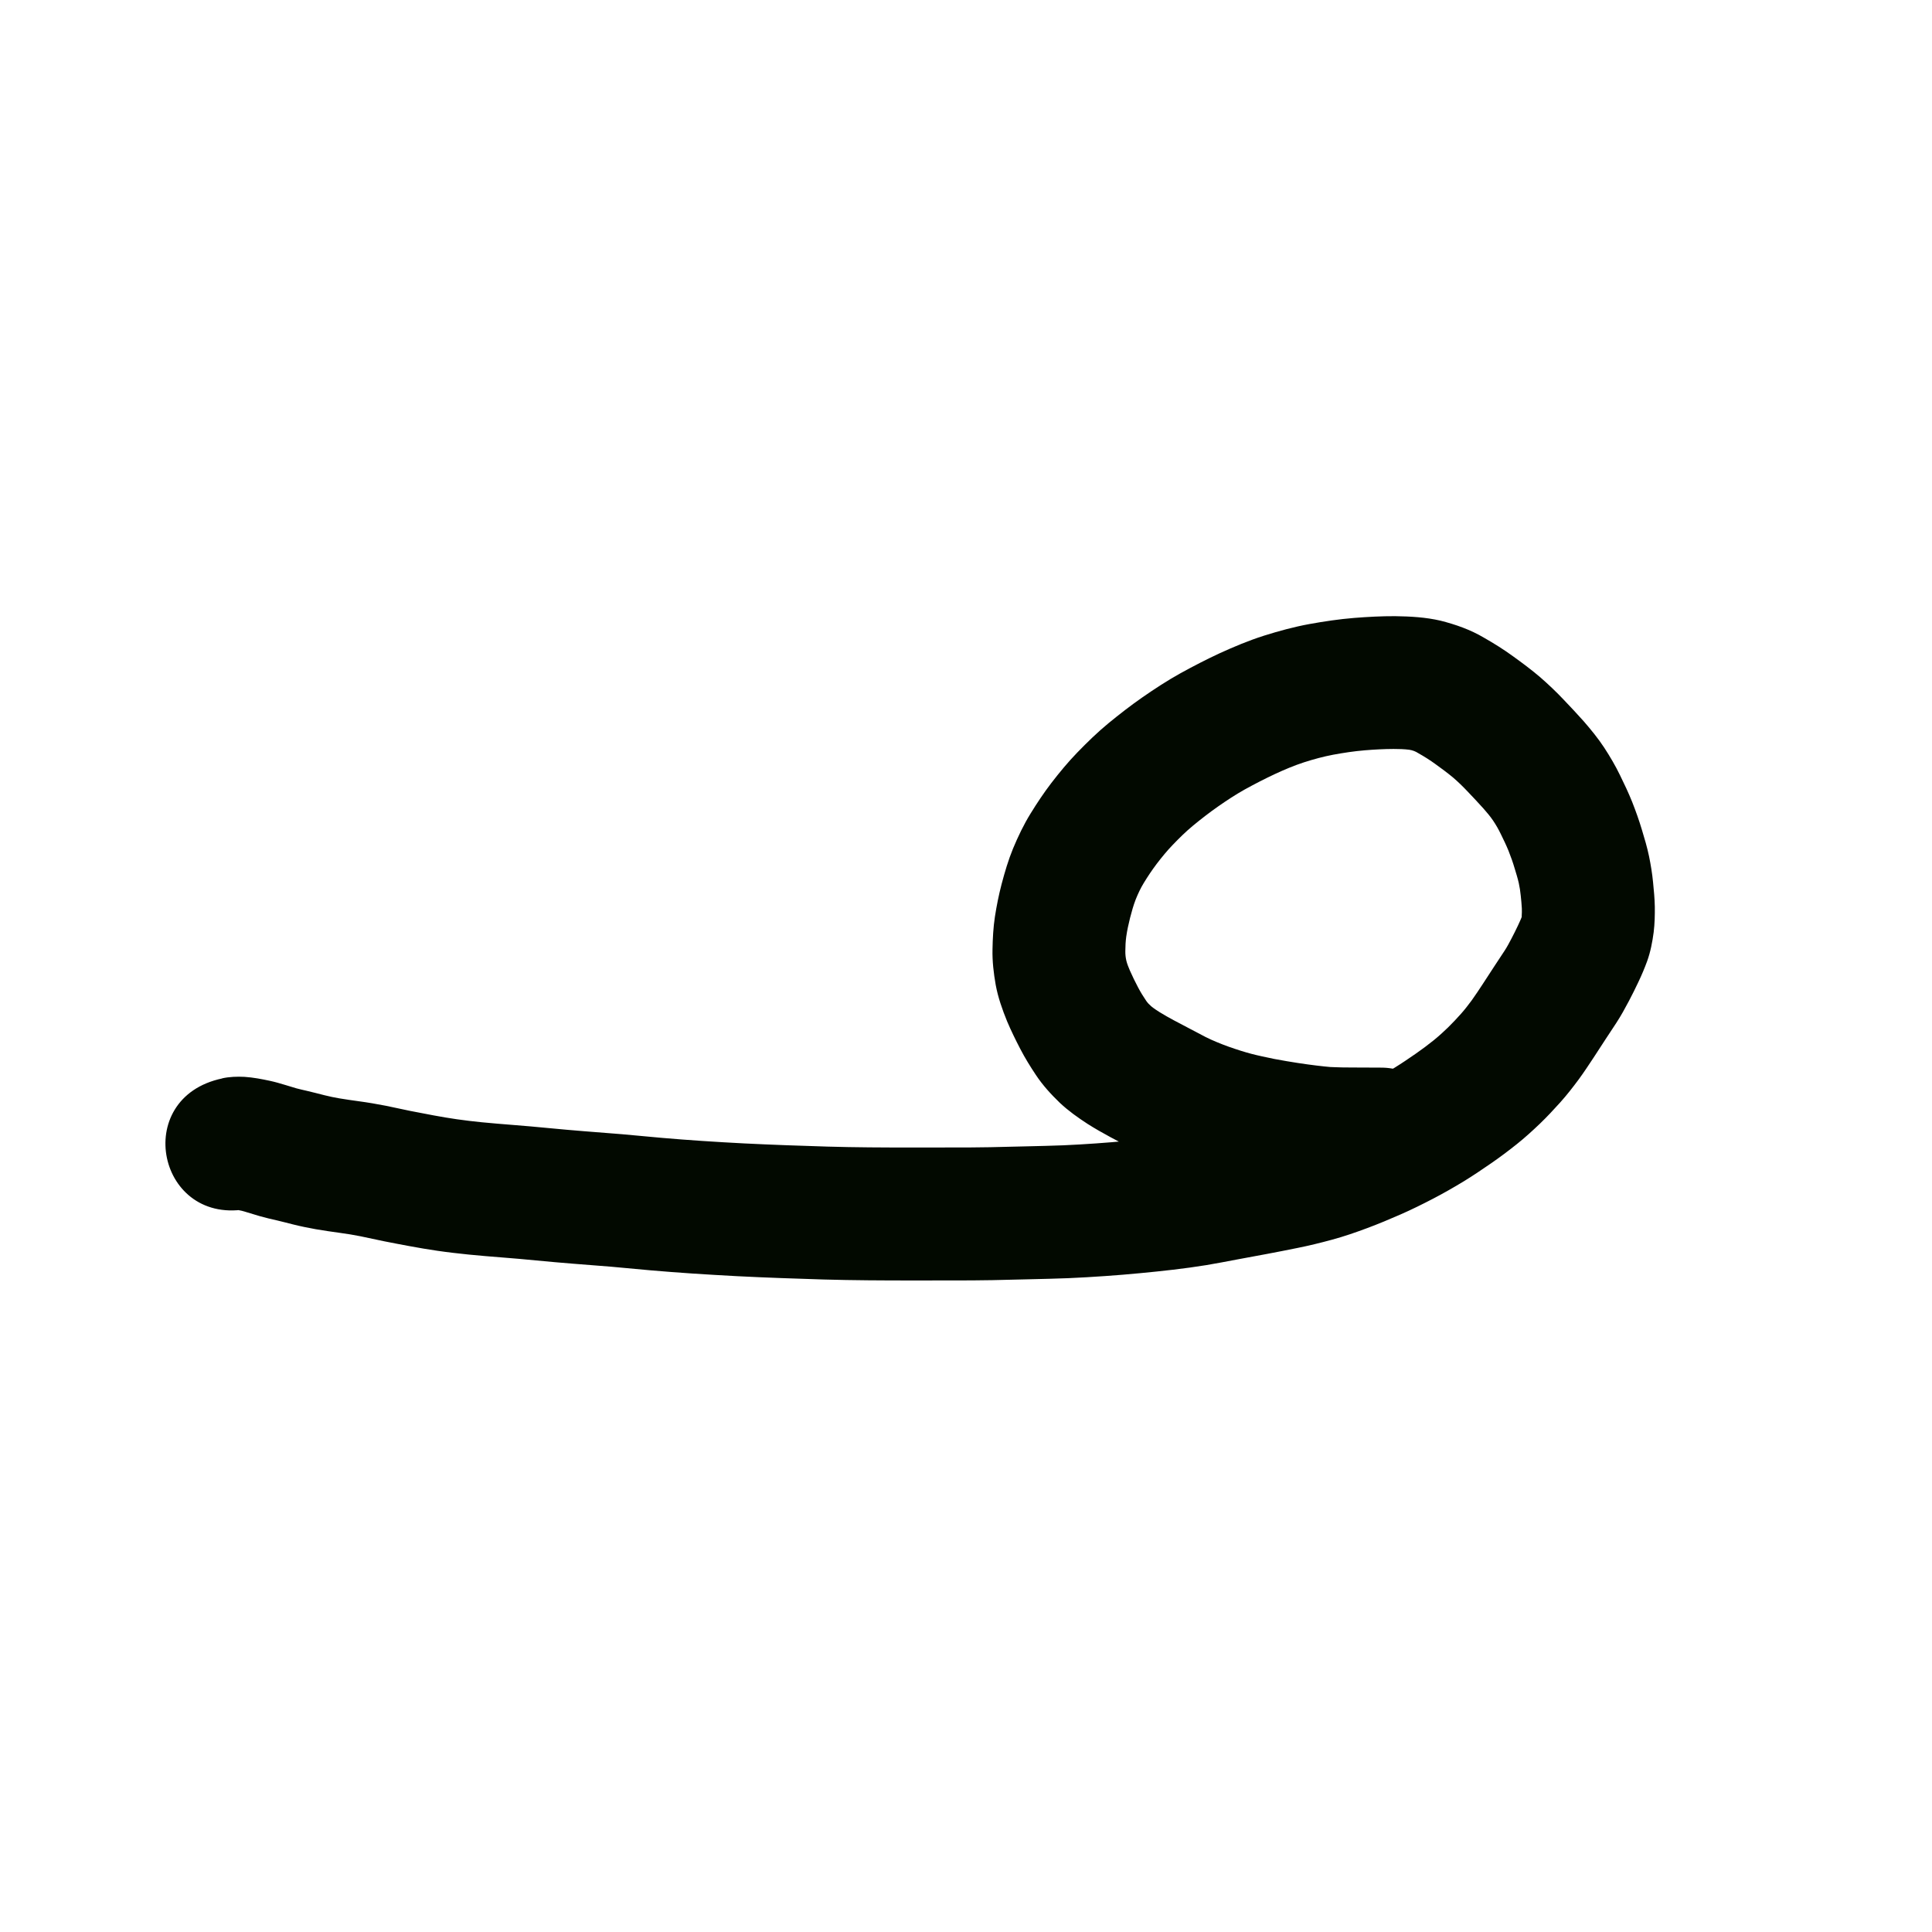
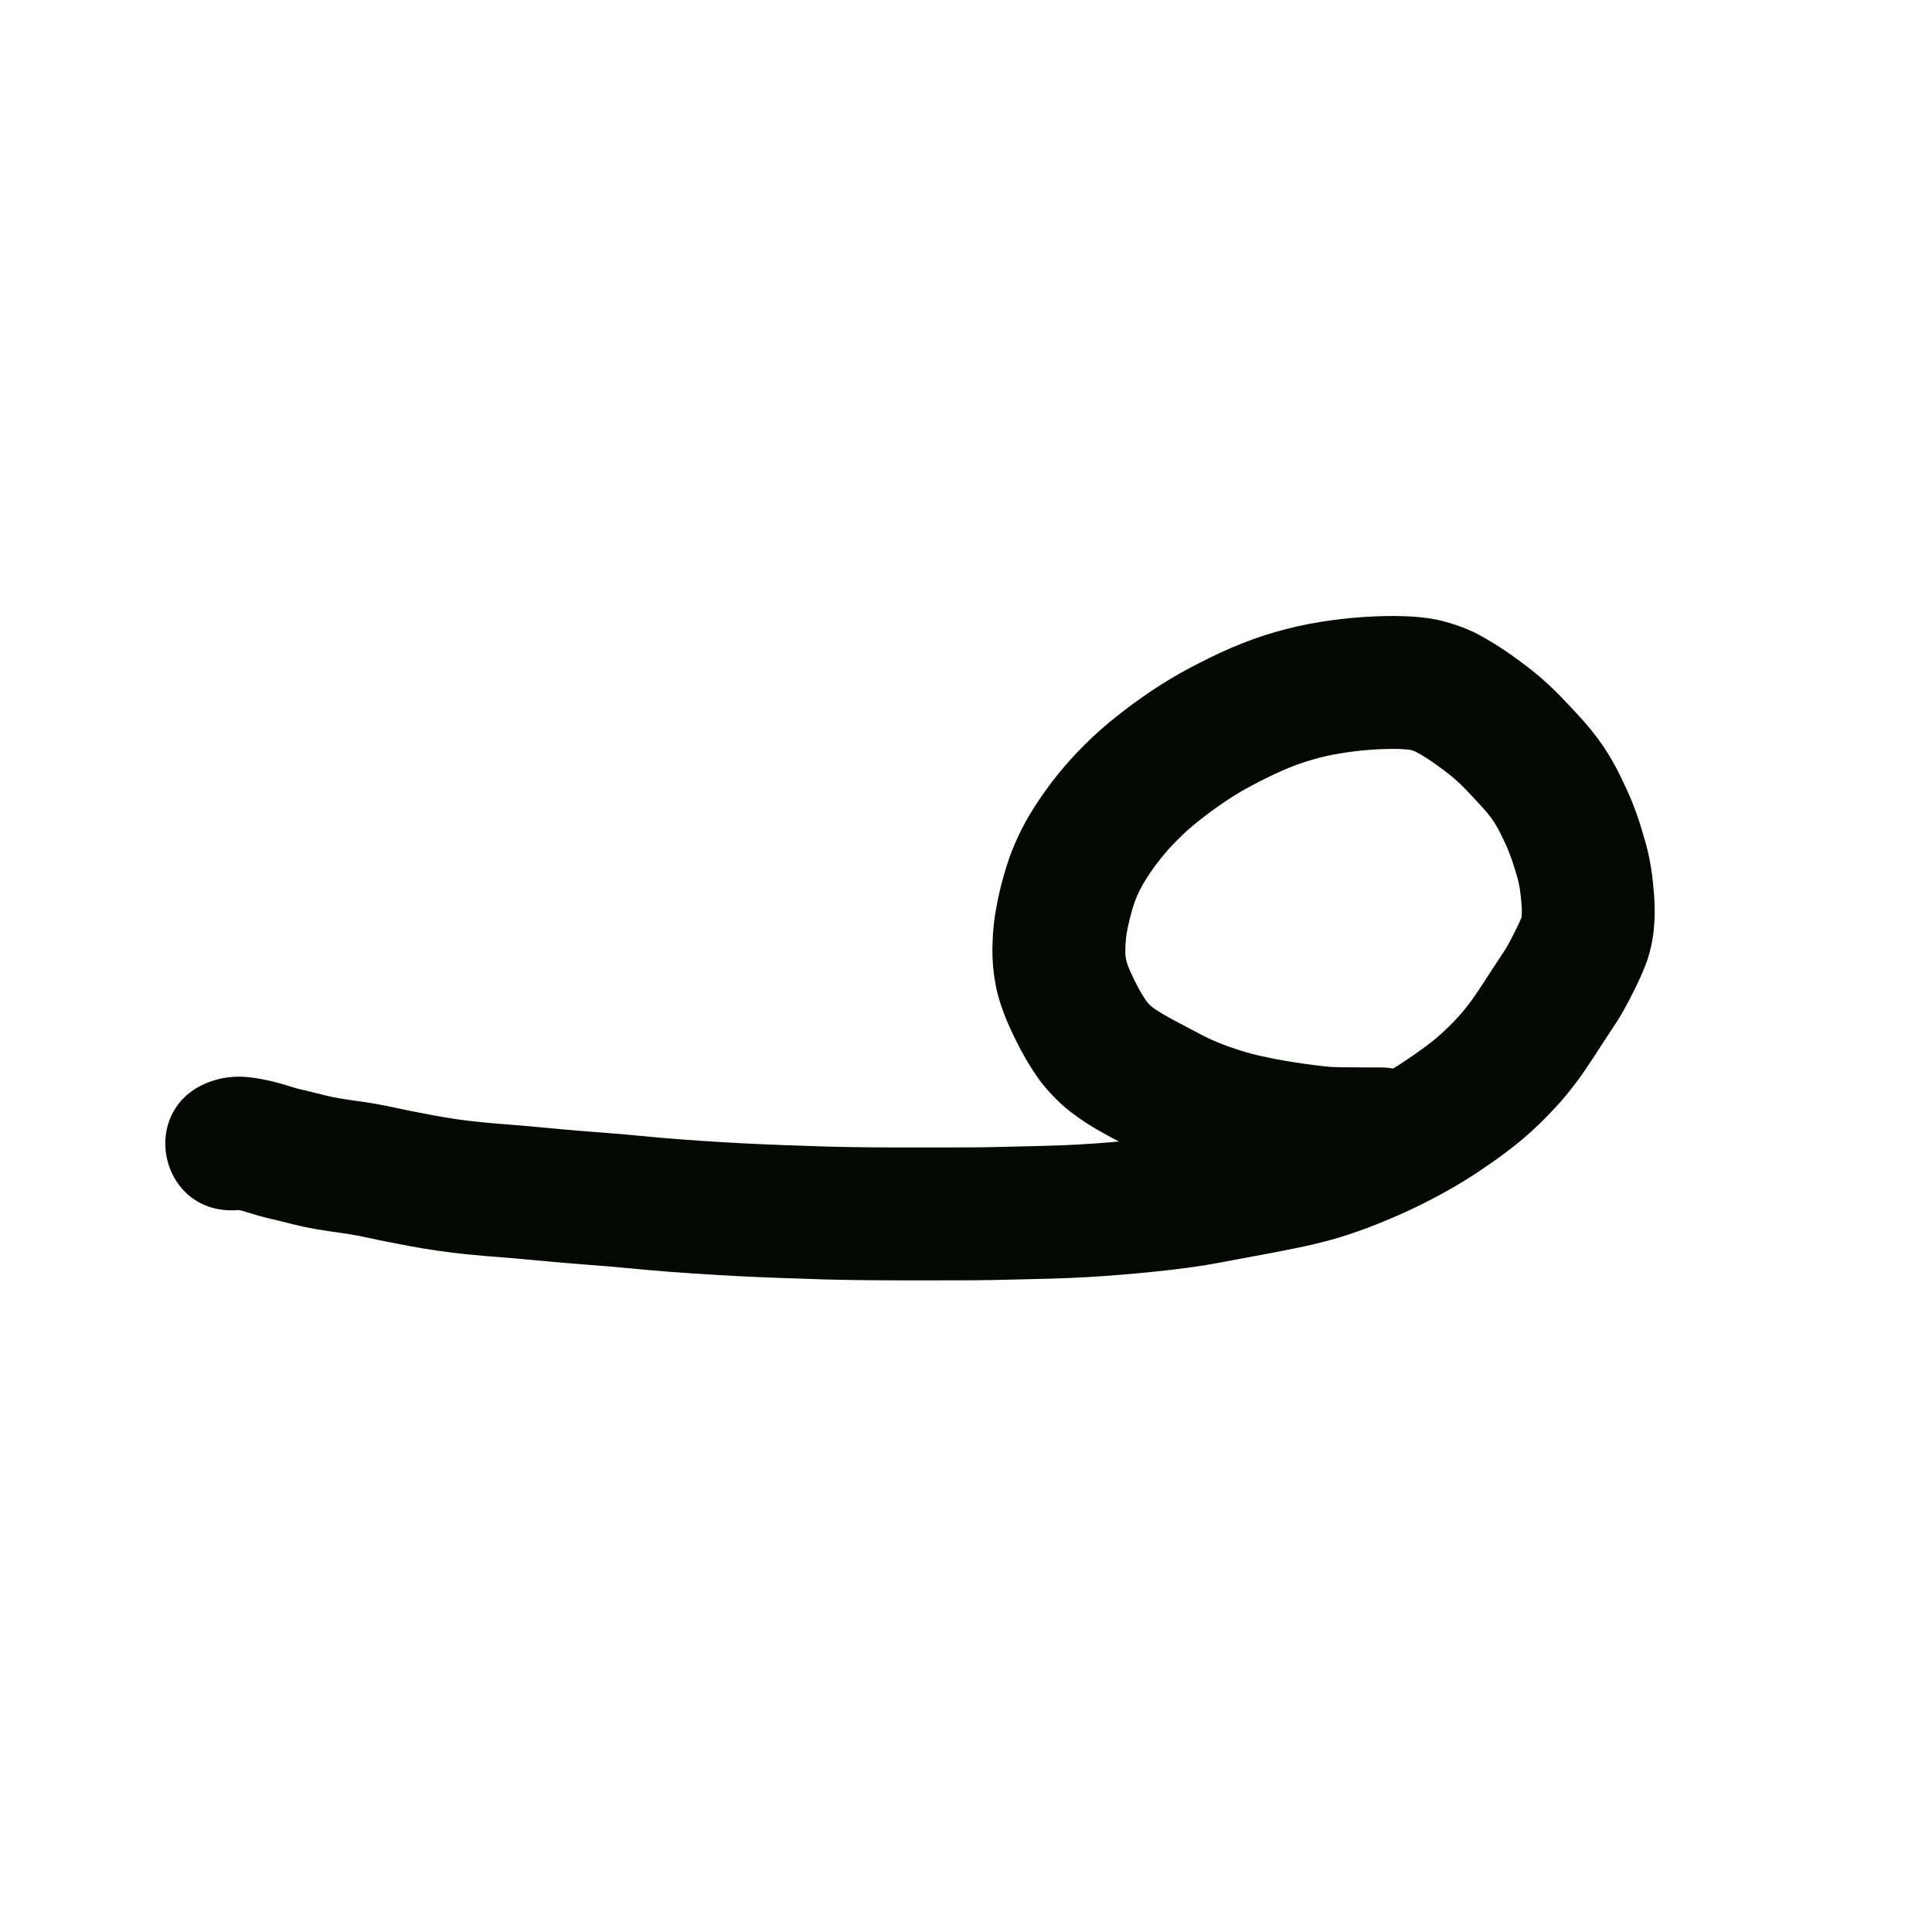
- <svg xmlns="http://www.w3.org/2000/svg" width="10cm" height="10cm" viewBox="0 0 100 100" version="1.1" id="svg8">
-   <defs id="defs2" />
-   <g id="layer1" transform="translate(0,-197)">
-     <path style="opacity:1;fill:#020900;fill-opacity:1;stroke:none;stroke-width:1;stroke-linecap:butt;stroke-linejoin:round;stroke-miterlimit:4;stroke-dasharray:none;stroke-opacity:1" id="path30" d="m 11.498,252.814 c 0.382,-0.082 0.772,-0.096 1.16,-0.076 0.226,0.014 0.451,0.045 0.675,0.081 0.21,0.035 0.418,0.078 0.626,0.122 0.274,0.058 0.542,0.137 0.81,0.218 0.192,0.057 0.383,0.119 0.576,0.174 0.181,0.049 0.365,0.088 0.548,0.131 0.307,0.071 0.612,0.153 0.918,0.229 0.247,0.064 0.498,0.112 0.75,0.157 0.332,0.057 0.666,0.102 0.999,0.149 0.476,0.064 0.949,0.145 1.42,0.237 0.42,0.088 0.839,0.181 1.26,0.266 0.405,0.081 0.812,0.157 1.218,0.233 0.394,0.075 0.789,0.138 1.185,0.197 0.434,0.064 0.869,0.112 1.305,0.157 0.526,0.052 1.052,0.094 1.579,0.136 0.623,0.047 1.245,0.105 1.867,0.164 0.61,0.06 1.222,0.112 1.833,0.162 0.657,0.051 1.314,0.101 1.97,0.156 0.688,0.061 1.376,0.128 2.064,0.189 0.695,0.061 1.391,0.112 2.087,0.159 0.723,0.049 1.447,0.09 2.171,0.128 0.72,0.037 1.44,0.065 2.16,0.093 0.72,0.027 1.44,0.05 2.16,0.072 0.715,0.021 1.431,0.032 2.147,0.039 0.729,0.007 1.457,0.008 2.186,0.008 0.705,-2.7e-4 1.41,-0.001 2.115,-0.002 0.652,10e-4 1.304,-0.002 1.957,-0.014 0.653,-0.014 1.306,-0.031 1.958,-0.046 0.61,-0.014 1.219,-0.029 1.829,-0.052 0.566,-0.023 1.131,-0.06 1.696,-0.098 0.548,-0.037 1.095,-0.085 1.642,-0.136 0.524,-0.049 1.048,-0.105 1.571,-0.165 0.47,-0.054 0.939,-0.12 1.406,-0.195 0.482,-0.082 0.961,-0.176 1.441,-0.266 0.505,-0.096 1.011,-0.187 1.517,-0.281 0.496,-0.093 0.992,-0.191 1.486,-0.292 0.449,-0.089 0.892,-0.199 1.334,-0.319 0.421,-0.114 0.831,-0.26 1.239,-0.413 0.455,-0.171 0.904,-0.358 1.349,-0.555 0.437,-0.192 0.865,-0.404 1.289,-0.626 0.399,-0.209 0.791,-0.432 1.176,-0.666 0.373,-0.23 0.735,-0.476 1.096,-0.726 0.321,-0.222 0.634,-0.456 0.938,-0.701 0.256,-0.207 0.498,-0.429 0.735,-0.657 0.236,-0.23 0.46,-0.471 0.68,-0.717 0.198,-0.223 0.379,-0.459 0.556,-0.699 0.196,-0.272 0.379,-0.553 0.564,-0.833 0.197,-0.298 0.391,-0.598 0.585,-0.898 0.182,-0.282 0.371,-0.559 0.554,-0.841 0.126,-0.193 0.233,-0.397 0.34,-0.601 0.123,-0.234 0.24,-0.47 0.353,-0.709 0.068,-0.154 0.145,-0.305 0.199,-0.464 -0.024,0.057 -0.014,-0.014 -0.013,-0.034 0.009,-0.122 0.01,-0.245 0.006,-0.368 -0.011,-0.223 -0.034,-0.445 -0.057,-0.666 -0.021,-0.217 -0.055,-0.432 -0.101,-0.646 -0.057,-0.254 -0.135,-0.503 -0.211,-0.752 -0.092,-0.314 -0.201,-0.622 -0.322,-0.925 -0.121,-0.296 -0.261,-0.584 -0.402,-0.871 -0.116,-0.24 -0.248,-0.471 -0.397,-0.691 -0.148,-0.219 -0.32,-0.42 -0.495,-0.619 -0.266,-0.297 -0.54,-0.587 -0.815,-0.876 -0.245,-0.259 -0.499,-0.508 -0.77,-0.739 -0.29,-0.24 -0.593,-0.464 -0.898,-0.683 -0.286,-0.209 -0.586,-0.398 -0.895,-0.571 -0.144,-0.094 -0.295,-0.148 -0.463,-0.175 -0.27,-0.035 -0.542,-0.04 -0.814,-0.041 -0.498,0.002 -0.996,0.029 -1.492,0.07 -0.548,0.046 -1.092,0.128 -1.633,0.228 -0.513,0.097 -1.016,0.235 -1.512,0.394 -0.515,0.167 -1.014,0.38 -1.505,0.607 -0.532,0.249 -1.054,0.519 -1.569,0.803 -0.471,0.264 -0.921,0.561 -1.363,0.869 -0.453,0.316 -0.89,0.656 -1.316,1.007 -0.369,0.305 -0.709,0.643 -1.041,0.988 -0.297,0.309 -0.569,0.641 -0.829,0.982 -0.239,0.317 -0.46,0.646 -0.666,0.985 -0.166,0.27 -0.299,0.557 -0.418,0.851 -0.122,0.312 -0.21,0.635 -0.294,0.959 -0.08,0.321 -0.151,0.644 -0.198,0.972 -0.034,0.247 -0.045,0.496 -0.047,0.745 -0.003,0.168 0.015,0.334 0.052,0.497 0.043,0.178 0.114,0.346 0.185,0.514 0.131,0.298 0.275,0.591 0.427,0.879 0.125,0.237 0.265,0.465 0.416,0.686 0.072,0.108 0.163,0.198 0.26,0.283 0.135,0.112 0.283,0.208 0.431,0.302 0.241,0.151 0.49,0.288 0.741,0.424 0.29,0.153 0.58,0.306 0.871,0.459 0.255,0.134 0.509,0.271 0.765,0.402 0.191,0.098 0.387,0.183 0.584,0.266 0.206,0.087 0.414,0.166 0.625,0.242 0.205,0.073 0.412,0.141 0.619,0.207 0.18,0.058 0.362,0.108 0.545,0.158 0.185,0.05 0.372,0.091 0.559,0.133 0.212,0.047 0.425,0.093 0.639,0.135 0.208,0.04 0.417,0.076 0.626,0.112 0.193,0.033 0.387,0.064 0.581,0.094 0.172,0.026 0.344,0.051 0.517,0.075 0.149,0.021 0.298,0.04 0.447,0.058 0.135,0.017 0.27,0.031 0.404,0.046 0.103,0.011 0.205,0.021 0.308,0.03 0.087,0.005 0.175,0.007 0.262,0.01 0.115,0.004 0.23,0.007 0.345,0.011 0.071,8e-4 0.141,0.001 0.212,0.002 0.077,5.2e-4 0.154,0.001 0.231,0.002 0.069,5.3e-4 0.138,8e-4 0.208,10e-4 0.069,2.6e-4 0.138,7.9e-4 0.207,0.001 0.06,2.7e-4 0.12,5.3e-4 0.18,8e-4 0.048,2.1e-4 0.097,5.3e-4 0.145,5.3e-4 0.042,1.7e-4 0.084,2.6e-4 0.126,5.3e-4 0.034,1.3e-4 0.069,2.6e-4 0.103,5.3e-4 0.033,1.3e-4 0.066,2.2e-4 0.099,2.6e-4 0.038,9e-5 0.076,1.7e-4 0.114,2.5e-4 0.042,1e-4 0.084,1.5e-4 0.125,2e-4 0.046,7e-5 0.093,1.2e-4 0.139,1.7e-4 0.088,-5.3e-4 0.175,10e-4 0.263,0.004 0.197,0.006 0.392,0.033 0.586,0.067 0.153,0.027 0.303,0.064 0.453,0.105 0.207,0.057 0.405,0.137 0.601,0.225 0.705,0.284 1.2,0.831 1.635,1.431 0.251,0.47 0.146,0.244 0.325,0.673 1.718,4.551 -4.717,6.981 -6.436,2.43 v 0 c 0.136,0.313 0.054,0.142 0.256,0.508 0.374,0.505 0.814,0.991 1.396,1.231 0.02,0.008 0.284,0.115 0.355,0.123 0.095,0.025 0.118,0.032 0.209,0.047 0.113,0.016 0.226,0.027 0.34,0.034 0.108,0.002 0.102,0.002 0.01,10e-4 -0.047,-5e-5 -0.094,-1.1e-4 -0.141,-1.7e-4 -0.044,-6e-5 -0.087,-1.1e-4 -0.131,-2.1e-4 -0.039,-8e-5 -0.078,-1.6e-4 -0.118,-2.6e-4 -0.036,-10e-5 -0.072,-1.9e-4 -0.108,-2.6e-4 -0.034,-1.4e-4 -0.069,-2.7e-4 -0.103,-5.3e-4 -0.043,-1.7e-4 -0.086,-2.7e-4 -0.128,-5.3e-4 -0.049,-2.1e-4 -0.098,-5.3e-4 -0.146,-5.3e-4 -0.06,-2.7e-4 -0.12,-5.3e-4 -0.18,-8e-4 -0.071,-2.6e-4 -0.141,-7.9e-4 -0.212,-10e-4 -0.072,-2.7e-4 -0.144,-8e-4 -0.216,-0.001 -0.079,-5.3e-4 -0.158,-10e-4 -0.237,-0.002 -0.122,-8e-4 -0.243,-0.002 -0.365,-0.005 -0.122,-0.004 -0.244,-0.007 -0.366,-0.011 -0.181,-0.006 -0.362,-0.012 -0.542,-0.025 -0.181,-0.014 -0.361,-0.031 -0.542,-0.051 -0.169,-0.018 -0.338,-0.037 -0.507,-0.058 -0.186,-0.023 -0.372,-0.047 -0.558,-0.072 -0.201,-0.028 -0.402,-0.058 -0.603,-0.088 -0.231,-0.035 -0.462,-0.072 -0.692,-0.112 -0.269,-0.046 -0.539,-0.093 -0.807,-0.145 -0.275,-0.054 -0.549,-0.112 -0.822,-0.173 -0.286,-0.065 -0.573,-0.13 -0.856,-0.207 -0.277,-0.075 -0.553,-0.152 -0.826,-0.241 -0.287,-0.092 -0.573,-0.186 -0.856,-0.288 -0.327,-0.118 -0.652,-0.242 -0.972,-0.377 -0.352,-0.149 -0.702,-0.305 -1.042,-0.479 -0.28,-0.144 -0.558,-0.292 -0.837,-0.439 -0.313,-0.165 -0.626,-0.329 -0.939,-0.495 -0.405,-0.219 -0.806,-0.445 -1.194,-0.692 -0.504,-0.328 -0.996,-0.677 -1.435,-1.09 -0.458,-0.441 -0.888,-0.911 -1.24,-1.443 -0.289,-0.433 -0.563,-0.876 -0.803,-1.338 -0.244,-0.47 -0.479,-0.946 -0.685,-1.434 -0.25,-0.611 -0.47,-1.235 -0.591,-1.887 -0.108,-0.61 -0.18,-1.227 -0.166,-1.848 0.01,-0.562 0.04,-1.123 0.124,-1.68 0.088,-0.566 0.2,-1.129 0.345,-1.684 0.165,-0.625 0.347,-1.247 0.593,-1.846 0.261,-0.625 0.552,-1.238 0.909,-1.815 0.333,-0.541 0.685,-1.07 1.071,-1.575 0.422,-0.548 0.862,-1.081 1.343,-1.578 0.516,-0.532 1.046,-1.05 1.619,-1.521 0.57,-0.467 1.152,-0.92 1.758,-1.341 0.638,-0.442 1.287,-0.867 1.966,-1.244 0.662,-0.365 1.334,-0.712 2.02,-1.031 0.751,-0.343 1.514,-0.663 2.302,-0.914 0.774,-0.243 1.557,-0.457 2.356,-0.603 0.765,-0.138 1.535,-0.253 2.311,-0.316 0.706,-0.056 1.414,-0.094 2.123,-0.091 0.79,0.011 1.582,0.054 2.354,0.234 0.782,0.199 1.543,0.465 2.24,0.878 0.52,0.297 1.029,0.613 1.513,0.967 0.475,0.342 0.944,0.692 1.39,1.071 0.434,0.379 0.853,0.774 1.247,1.194 0.345,0.362 0.688,0.726 1.02,1.1 0.377,0.434 0.741,0.88 1.058,1.361 0.301,0.463 0.582,0.938 0.822,1.436 0.221,0.45 0.436,0.904 0.623,1.369 0.189,0.479 0.362,0.964 0.509,1.458 0.137,0.451 0.271,0.903 0.367,1.365 0.089,0.44 0.163,0.882 0.206,1.329 0.043,0.424 0.083,0.849 0.092,1.276 0.004,0.44 -0.005,0.882 -0.059,1.319 -0.067,0.51 -0.164,1.017 -0.339,1.503 -0.134,0.366 -0.285,0.725 -0.453,1.076 -0.155,0.328 -0.316,0.653 -0.485,0.974 -0.207,0.392 -0.42,0.781 -0.663,1.152 -0.18,0.276 -0.365,0.549 -0.544,0.826 -0.205,0.317 -0.409,0.635 -0.618,0.949 -0.251,0.38 -0.501,0.761 -0.77,1.129 -0.307,0.414 -0.623,0.821 -0.968,1.205 -0.337,0.375 -0.681,0.743 -1.044,1.093 -0.386,0.369 -0.78,0.728 -1.197,1.061 -0.43,0.343 -0.87,0.675 -1.323,0.987 -0.474,0.327 -0.951,0.65 -1.443,0.951 -0.511,0.309 -1.029,0.606 -1.559,0.882 -0.559,0.291 -1.124,0.571 -1.702,0.824 -0.564,0.248 -1.133,0.485 -1.71,0.701 -0.608,0.227 -1.222,0.44 -1.85,0.609 -0.582,0.157 -1.167,0.302 -1.759,0.42 -0.533,0.108 -1.067,0.214 -1.602,0.314 -0.5,0.093 -1,0.183 -1.499,0.278 -0.543,0.102 -1.086,0.209 -1.632,0.299 -0.567,0.09 -1.136,0.171 -1.706,0.236 -0.571,0.066 -1.142,0.127 -1.714,0.18 -0.605,0.057 -1.211,0.109 -1.818,0.15 -0.634,0.043 -1.269,0.083 -1.904,0.109 -0.642,0.024 -1.284,0.041 -1.926,0.055 -0.665,0.015 -1.33,0.032 -1.995,0.047 -0.691,0.012 -1.381,0.017 -2.072,0.015 -0.707,7.9e-4 -1.415,0.002 -2.122,0.002 -0.75,-2e-5 -1.501,-0.002 -2.251,-0.009 -0.763,-0.007 -1.526,-0.019 -2.289,-0.041 -0.738,-0.022 -1.476,-0.046 -2.213,-0.074 -0.756,-0.029 -1.513,-0.058 -2.269,-0.098 -0.757,-0.041 -1.513,-0.084 -2.269,-0.134 -0.742,-0.051 -1.484,-0.105 -2.226,-0.17 -0.678,-0.06 -1.356,-0.126 -2.034,-0.187 -0.65,-0.055 -1.3,-0.104 -1.951,-0.154 -0.643,-0.052 -1.286,-0.107 -1.929,-0.17 -0.584,-0.056 -1.168,-0.11 -1.753,-0.154 -0.581,-0.046 -1.162,-0.092 -1.742,-0.151 -0.539,-0.056 -1.078,-0.116 -1.614,-0.195 -0.483,-0.072 -0.964,-0.15 -1.444,-0.241 -0.439,-0.082 -0.877,-0.164 -1.315,-0.252 -0.406,-0.082 -0.811,-0.17 -1.216,-0.257 -0.347,-0.069 -0.696,-0.128 -1.046,-0.174 -0.422,-0.059 -0.845,-0.118 -1.265,-0.191 -0.403,-0.073 -0.806,-0.153 -1.203,-0.254 -0.265,-0.066 -0.528,-0.137 -0.794,-0.199 -0.305,-0.07 -0.61,-0.138 -0.91,-0.225 -0.215,-0.062 -0.43,-0.129 -0.644,-0.194 -0.095,-0.029 -0.189,-0.059 -0.286,-0.083 -0.099,-0.022 -0.199,-0.043 -0.299,-0.06 -0.098,-0.015 0.016,10e-4 0.037,-7.9e-4 0.223,0.008 0.447,-0.01 0.665,-0.058 -4.76,1 -6.174,-5.733 -1.414,-6.732 z" />
-   </g>
+ <svg viewBox="0 0 100 100">
+   <path style="opacity:1;fill:#020900;fill-opacity:1;stroke:none;stroke-width:1;stroke-linecap:butt;stroke-linejoin:round;stroke-miterlimit:4;stroke-dasharray:none;stroke-opacity:1" d="M11.498 252.814a4.4 4.4 0 0 1 1.16-.077c.226.014.45.045.675.081q.314.054.625.123c.274.058.543.137.81.217.193.057.384.12.576.174.182.05.366.089.549.13.307.072.612.154.917.23.248.063.499.112.75.157.332.057.666.102 1 .149.475.063.948.145 1.42.237.42.087.839.18 1.26.266q.608.119 1.217.233.591.11 1.186.197c.433.064.87.112 1.305.157.526.052 1.052.094 1.579.135q.934.074 1.867.165c.61.06 1.222.111 1.833.161q.986.075 1.97.156c.688.061 1.376.128 2.064.19q1.042.089 2.086.158 1.085.072 2.171.129c.72.037 1.44.065 2.16.093q1.08.04 2.16.072 1.074.029 2.147.038 1.093.01 2.186.008 1.058 0 2.115-.002.98.003 1.957-.014.979-.021 1.958-.046.915-.02 1.83-.052a65 65 0 0 0 3.337-.234 72 72 0 0 0 1.57-.165q.706-.083 1.407-.195c.482-.082.961-.176 1.441-.267q.759-.142 1.517-.281.744-.14 1.487-.292c.448-.09.892-.199 1.333-.319.42-.114.831-.26 1.239-.413q.682-.258 1.349-.554c.437-.192.865-.405 1.288-.626q.599-.315 1.176-.666c.373-.23.735-.476 1.095-.726q.482-.333.939-.7a12 12 0 0 0 1.415-1.374 10 10 0 0 0 .555-.7c.196-.271.379-.552.564-.832q.294-.448.584-.899c.182-.282.371-.56.554-.84.126-.194.234-.398.34-.602q.184-.35.353-.709c.068-.154.146-.305.2-.464-.025.057-.015-.014-.014-.035q.013-.184.007-.367a13 13 0 0 0-.057-.667 6 6 0 0 0-.1-.645c-.058-.255-.136-.504-.211-.753q-.14-.47-.323-.925c-.121-.296-.26-.584-.402-.87a6 6 0 0 0-.396-.692 6 6 0 0 0-.495-.619 38 38 0 0 0-.815-.876 10 10 0 0 0-.77-.739 16 16 0 0 0-.899-.683 9 9 0 0 0-.895-.571 1.2 1.2 0 0 0-.463-.175 7 7 0 0 0-.813-.041 17 17 0 0 0-3.125.297c-.513.097-1.016.235-1.513.394-.515.167-1.014.38-1.505.607q-.797.375-1.569.803c-.47.264-.92.56-1.362.87-.454.316-.89.655-1.317 1.006-.369.306-.708.644-1.04.988-.298.31-.57.641-.83.982q-.358.476-.665.985a6 6 0 0 0-.418.85c-.122.313-.21.636-.294.96-.08.32-.152.644-.198.971a6 6 0 0 0-.047.745q-.005.252.052.497c.042.178.114.346.185.514q.197.446.427.88.188.354.415.685c.072.108.163.199.26.283.135.112.283.208.431.302.241.15.49.288.74.423l.871.459c.255.133.509.27.765.402a12 12 0 0 0 1.209.507q.308.109.62.207c.18.059.362.108.544.158.185.05.373.091.56.133q.318.072.639.135.312.059.625.112a36 36 0 0 0 1.949.273l.308.03.262.01.346.01.211.002.231.002.208.001.207.001h.18l.145.001h.126l.316.002h.265q.13 0 .263.004c.197.006.392.033.586.067a4.3 4.3 0 0 1 1.054.33c.705.283 1.2.83 1.635 1.43.251.47.146.245.325.674 1.718 4.55-4.718 6.98-6.436 2.43.136.312.054.141.256.508.373.505.813.99 1.395 1.23.02.008.285.115.356.124.095.025.118.031.208.047a4 4 0 0 0 .35.035h-.389l-.108-.001h-.103l-.129-.001h-.146l-.18-.002h-.213l-.216-.002q-.12 0-.237-.002-.183 0-.365-.005l-.367-.01c-.18-.007-.362-.013-.542-.026q-.271-.02-.542-.05a33 33 0 0 1-1.667-.219 42 42 0 0 1-1.5-.257 33 33 0 0 1-.821-.173 19 19 0 0 1-1.682-.448 27 27 0 0 1-.856-.288 20 20 0 0 1-.972-.377 16 16 0 0 1-1.042-.48q-.42-.216-.836-.438l-.94-.495c-.404-.22-.806-.445-1.194-.692-.504-.328-.996-.677-1.435-1.09-.458-.442-.888-.912-1.24-1.444a14 14 0 0 1-.803-1.338 20 20 0 0 1-.686-1.434c-.25-.611-.47-1.235-.59-1.886a9.4 9.4 0 0 1-.167-1.848c.01-.562.04-1.124.124-1.68.089-.566.2-1.129.345-1.683.165-.626.348-1.247.593-1.846.261-.626.552-1.238.91-1.815a18.4 18.4 0 0 1 2.414-3.153 20 20 0 0 1 1.618-1.522c.57-.467 1.153-.92 1.758-1.34a23 23 0 0 1 1.966-1.244 33 33 0 0 1 2.02-1.032 21 21 0 0 1 2.302-.914 20 20 0 0 1 2.356-.603 24 24 0 0 1 4.434-.408c.79.011 1.582.054 2.354.234.782.2 1.542.465 2.24.879.52.297 1.029.613 1.513.967.475.341.944.691 1.39 1.071.434.379.853.774 1.247 1.194.345.363.688.726 1.02 1.1a13 13 0 0 1 1.058 1.362c.3.463.581.938.821 1.436.221.45.436.903.623 1.37.189.478.362.963.509 1.458.136.45.27.903.366 1.364.09.44.163.882.206 1.33.044.423.083.849.092 1.275a10 10 0 0 1-.059 1.32 7.2 7.2 0 0 1-.339 1.503q-.2.548-.452 1.076-.232.492-.485.974c-.206.392-.42.78-.663 1.151-.18.277-.365.55-.544.826q-.308.476-.618.95c-.251.38-.502.76-.77 1.129-.307.414-.624.821-.968 1.205a21 21 0 0 1-1.044 1.093c-.386.369-.78.728-1.197 1.062-.43.343-.87.675-1.323.987-.474.327-.951.65-1.443.95q-.764.466-1.559.882a28 28 0 0 1-1.702.824 34 34 0 0 1-1.71.702c-.608.226-1.222.44-1.85.609a27 27 0 0 1-1.758.42q-.8.163-1.602.314-.75.137-1.498.278c-.544.102-1.086.208-1.632.3q-.85.136-1.706.236a79 79 0 0 1-3.532.33 67 67 0 0 1-1.904.108q-.963.035-1.926.056-.997.024-1.996.046-1.035.018-2.072.016l-2.122.002q-1.125.001-2.25-.01-1.146-.009-2.29-.04-1.107-.034-2.213-.075-1.135-.04-2.269-.097-1.135-.06-2.27-.135c-.742-.05-1.484-.104-2.225-.17-.678-.06-1.356-.125-2.034-.186-.65-.055-1.3-.104-1.951-.155q-.965-.077-1.929-.17a88 88 0 0 0-1.753-.154 80 80 0 0 1-1.742-.15 36 36 0 0 1-1.614-.196q-.724-.106-1.444-.24-.657-.123-1.315-.253-.608-.125-1.216-.257a17 17 0 0 0-1.046-.174c-.422-.06-.845-.118-1.265-.191a17 17 0 0 1-1.203-.255c-.265-.066-.528-.136-.794-.199-.304-.07-.61-.138-.91-.224q-.323-.096-.644-.194c-.095-.029-.19-.06-.286-.083a7 7 0 0 0-.3-.06c-.097-.016.016 0 .038-.001q.336.013.665-.058c-4.76 1-6.174-5.733-1.413-6.733z" transform="translate(0 -197)" />
</svg>
